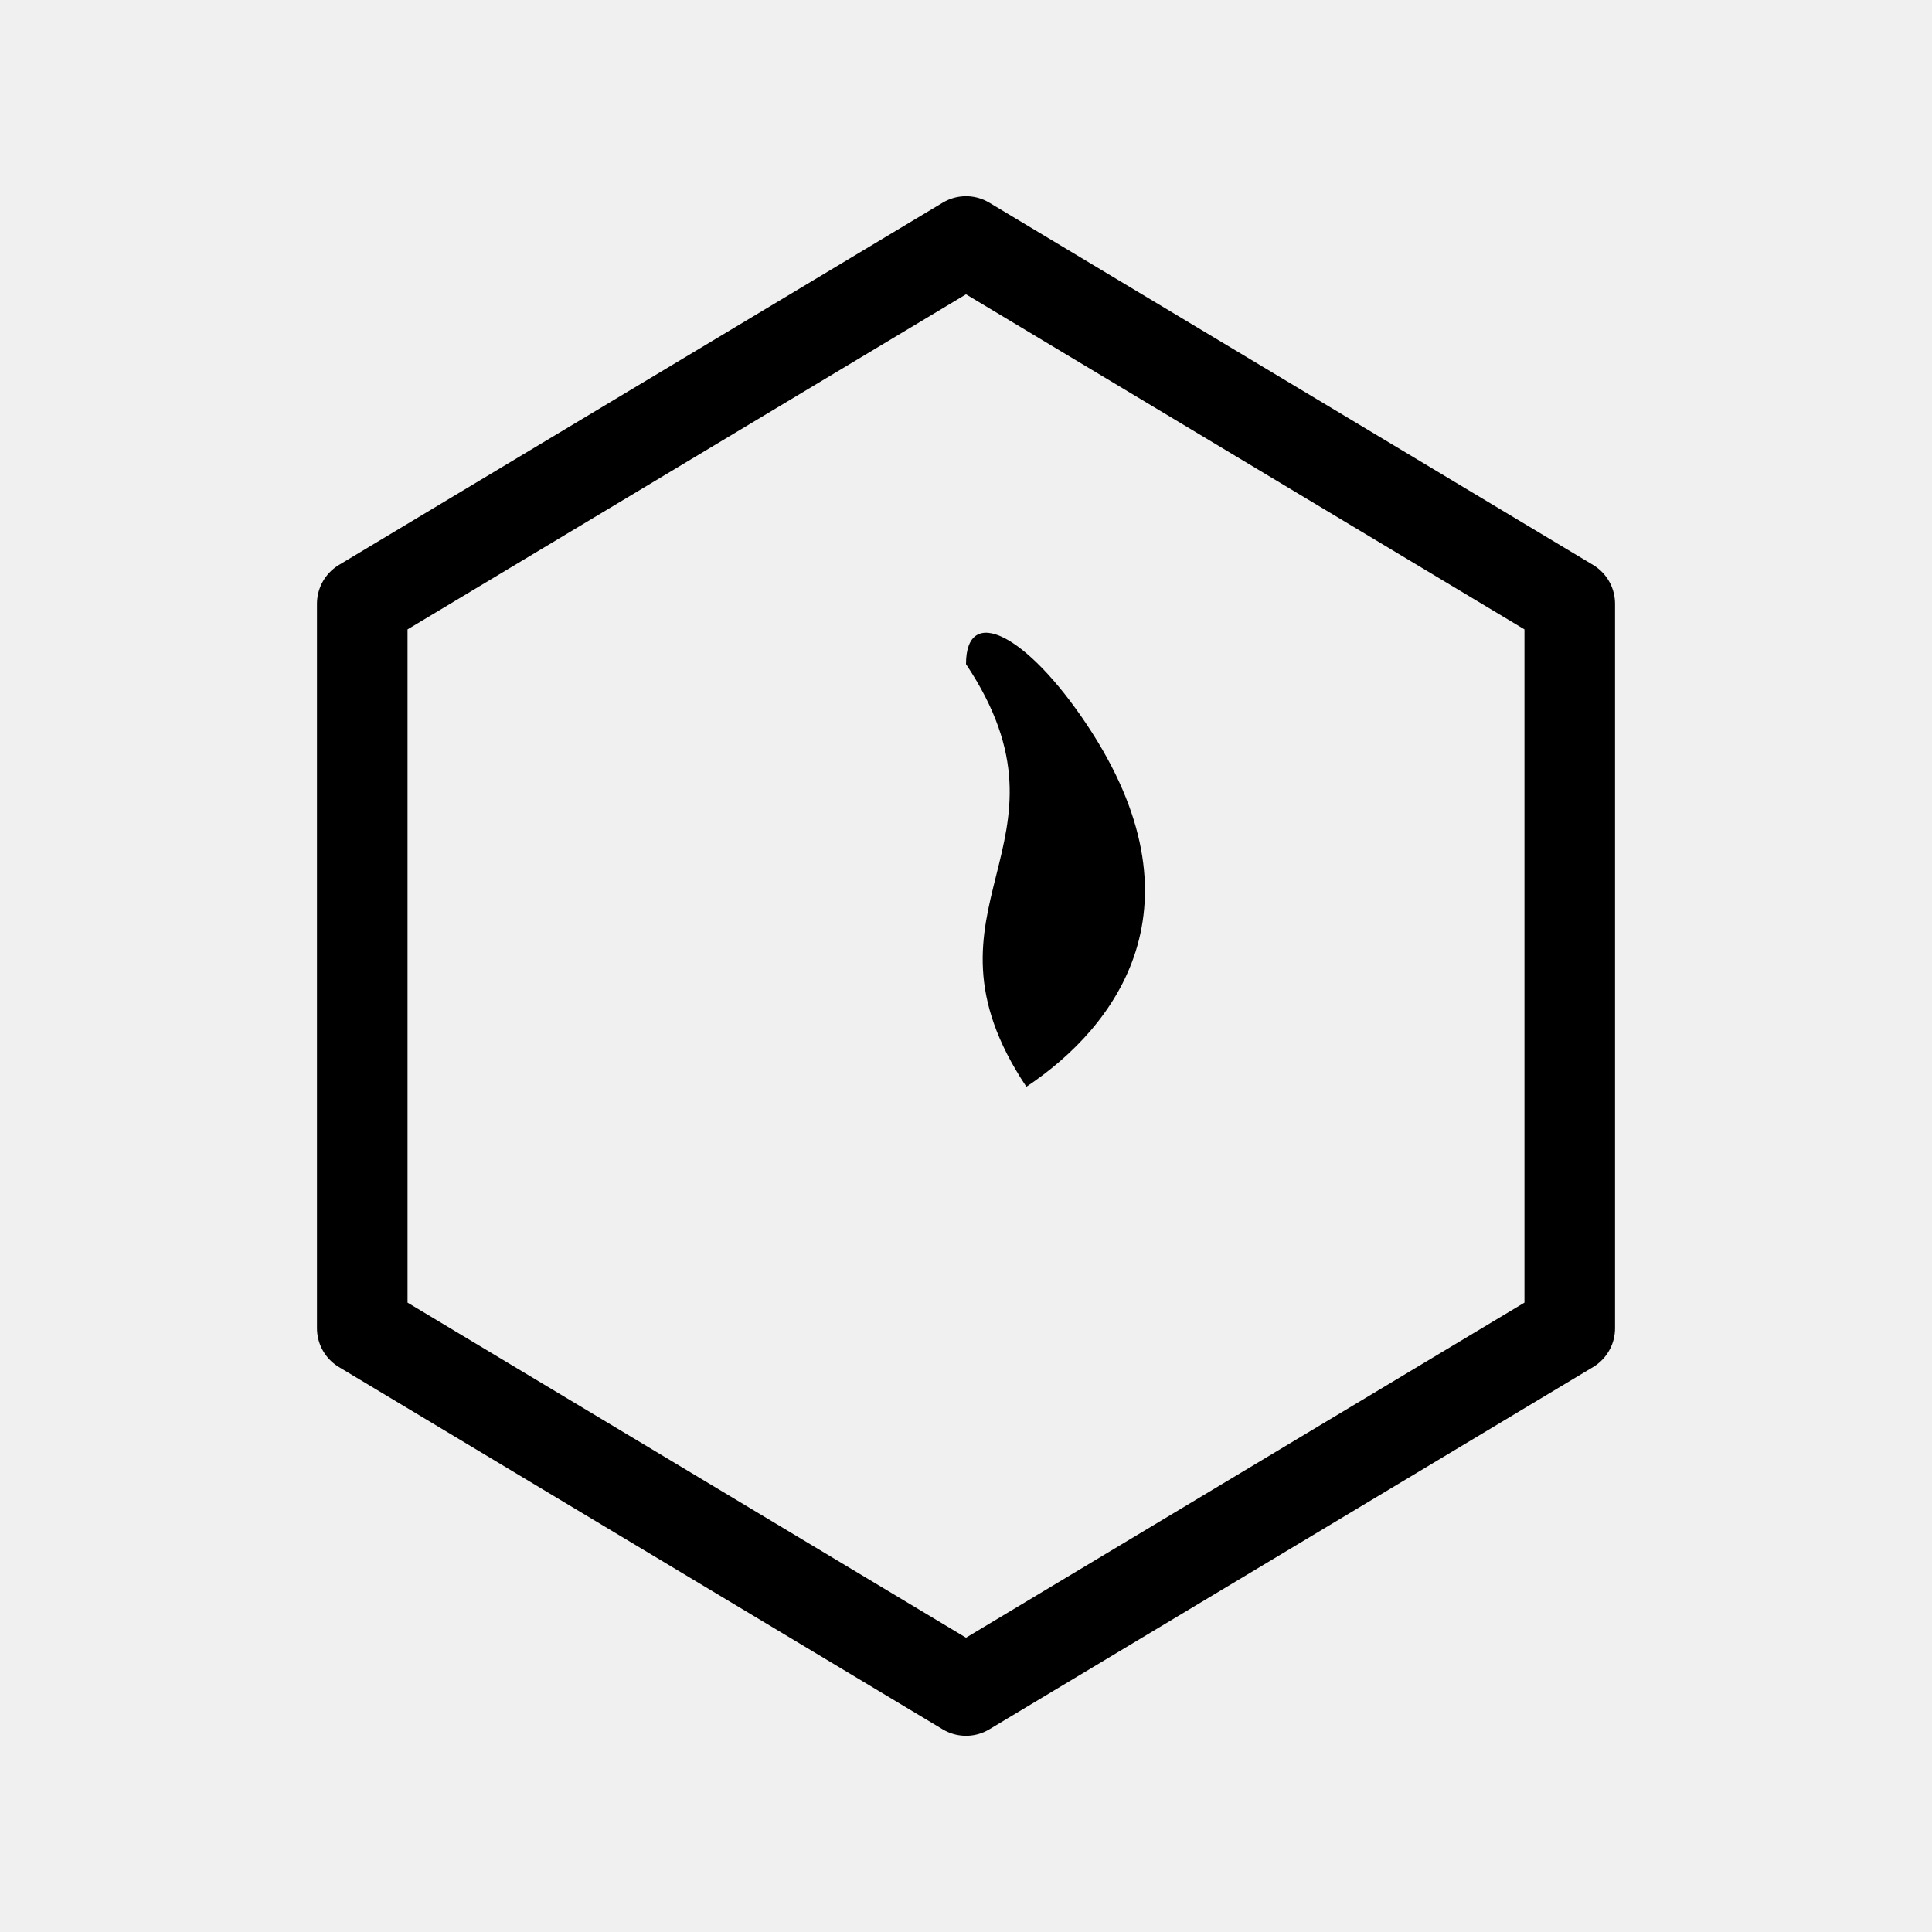
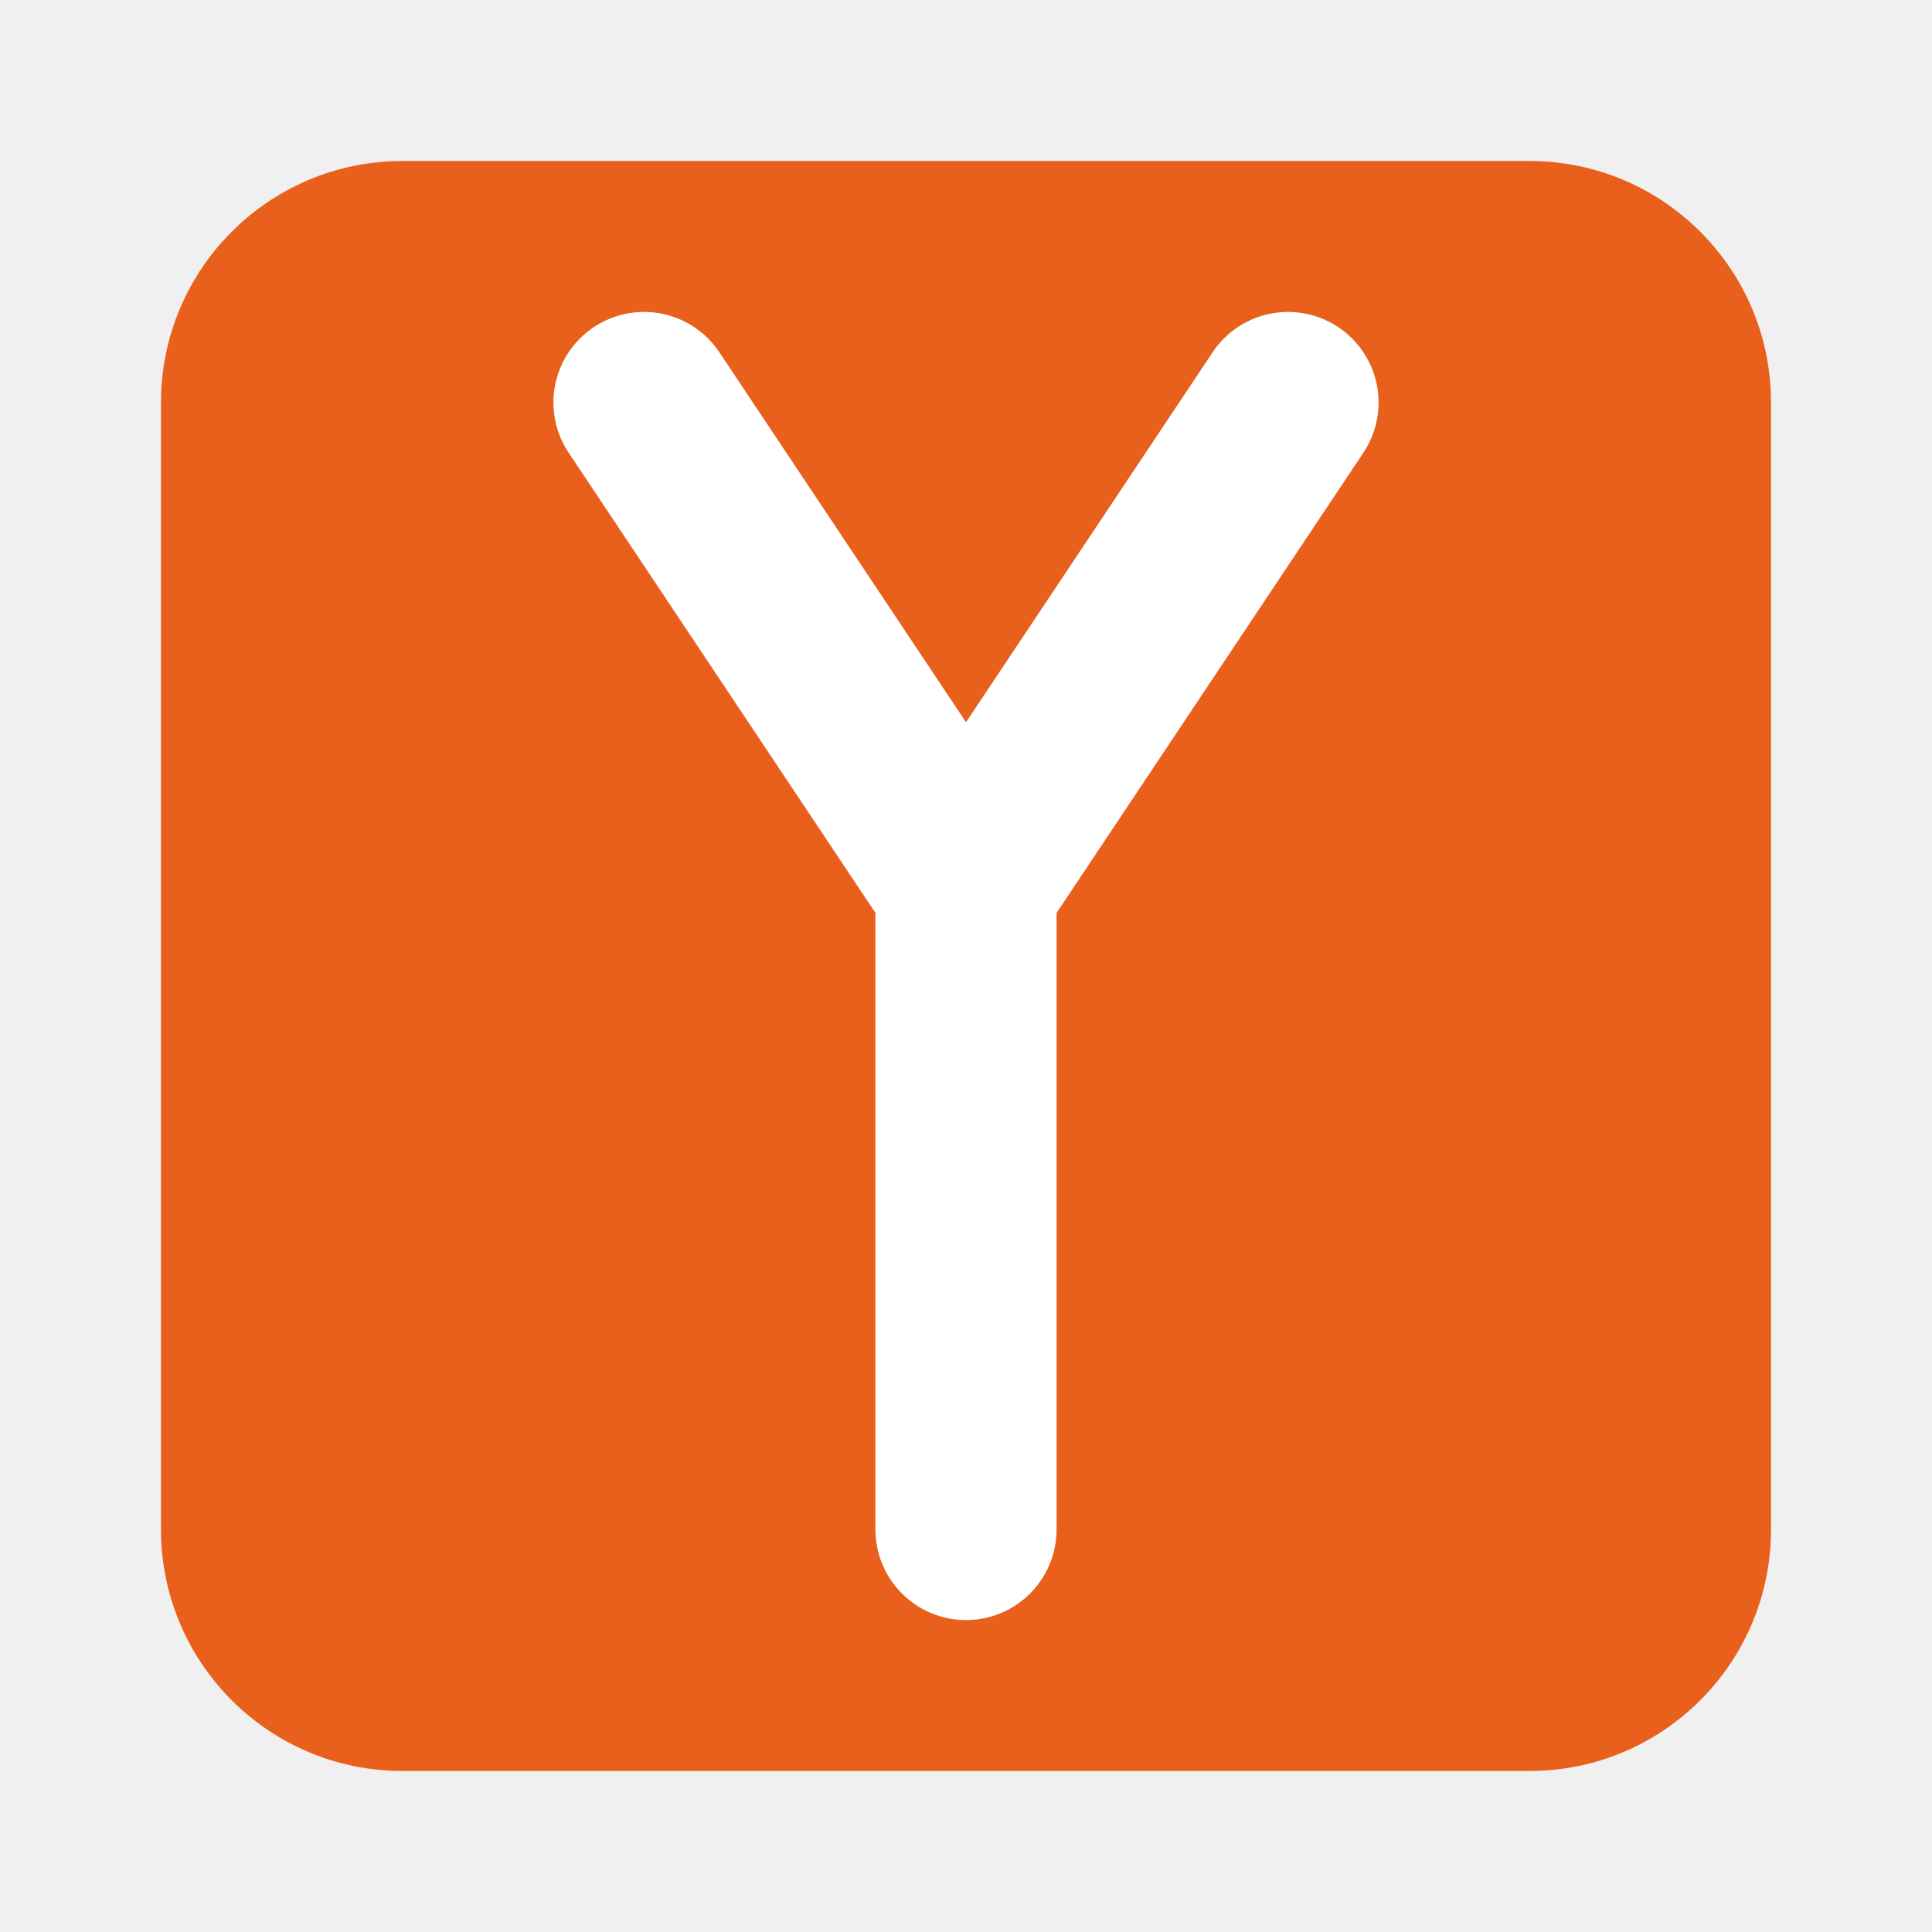
- <svg xmlns="http://www.w3.org/2000/svg" viewBox="0 0 64 64">
-   <g fill="none" stroke="currentColor" stroke-width="3" stroke-linejoin="round">
-     <polygon points="32,8 52,20 52,44 32,56 12,44 12,20" />
-     <path d="M32 22c4 6-2 8 2 14 3-2 6-6 2-12-2-3-4-4-4-2z" fill="currentColor" stroke="none" />
-   </g>
+ <svg xmlns="http://www.w3.org/2000/svg" viewBox="0 0 48 48" width="48" height="48" fill="none">
+   <rect x="4" y="4" width="40" height="40" rx="6" fill="#E8601C" />
+   <line x1="16" y1="10" x2="24" y2="22" stroke="white" stroke-width="4.5" stroke-linecap="round" />
+   <line x1="32" y1="10" x2="24" y2="22" stroke="white" stroke-width="4.5" stroke-linecap="round" />
+   <line x1="24" y1="22" x2="24" y2="38" stroke="white" stroke-width="4.5" stroke-linecap="round" />
</svg>
